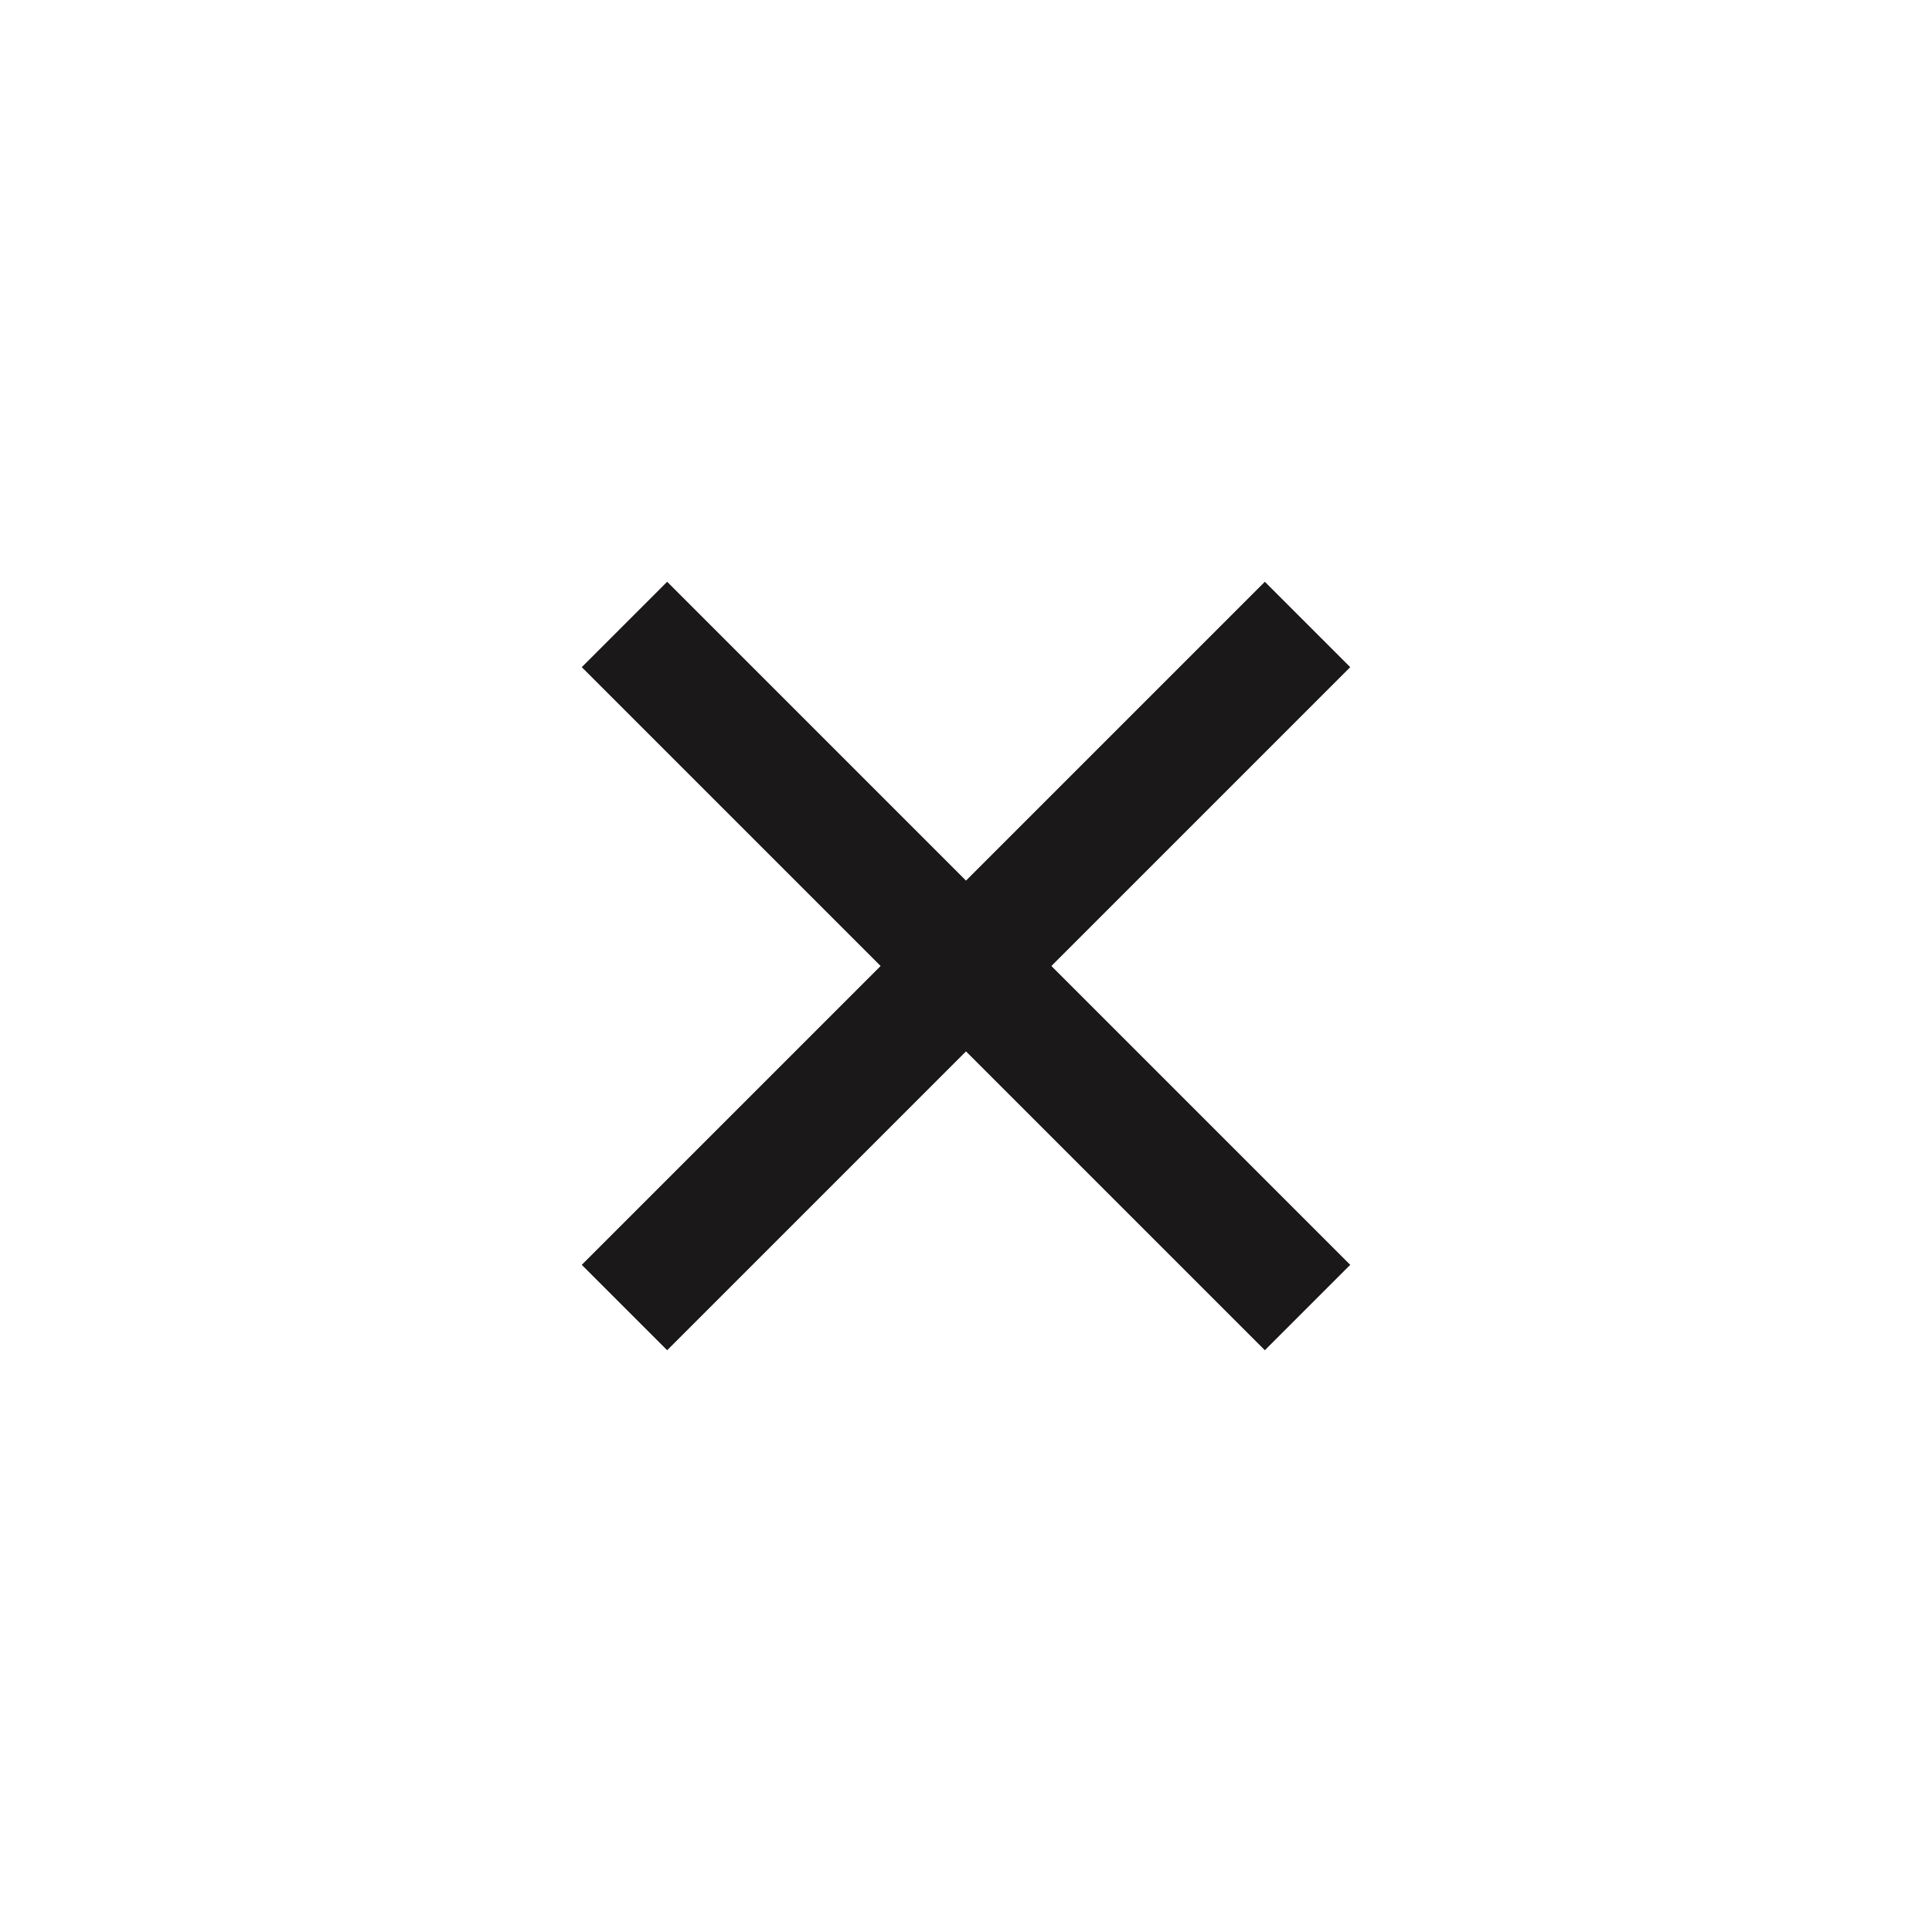
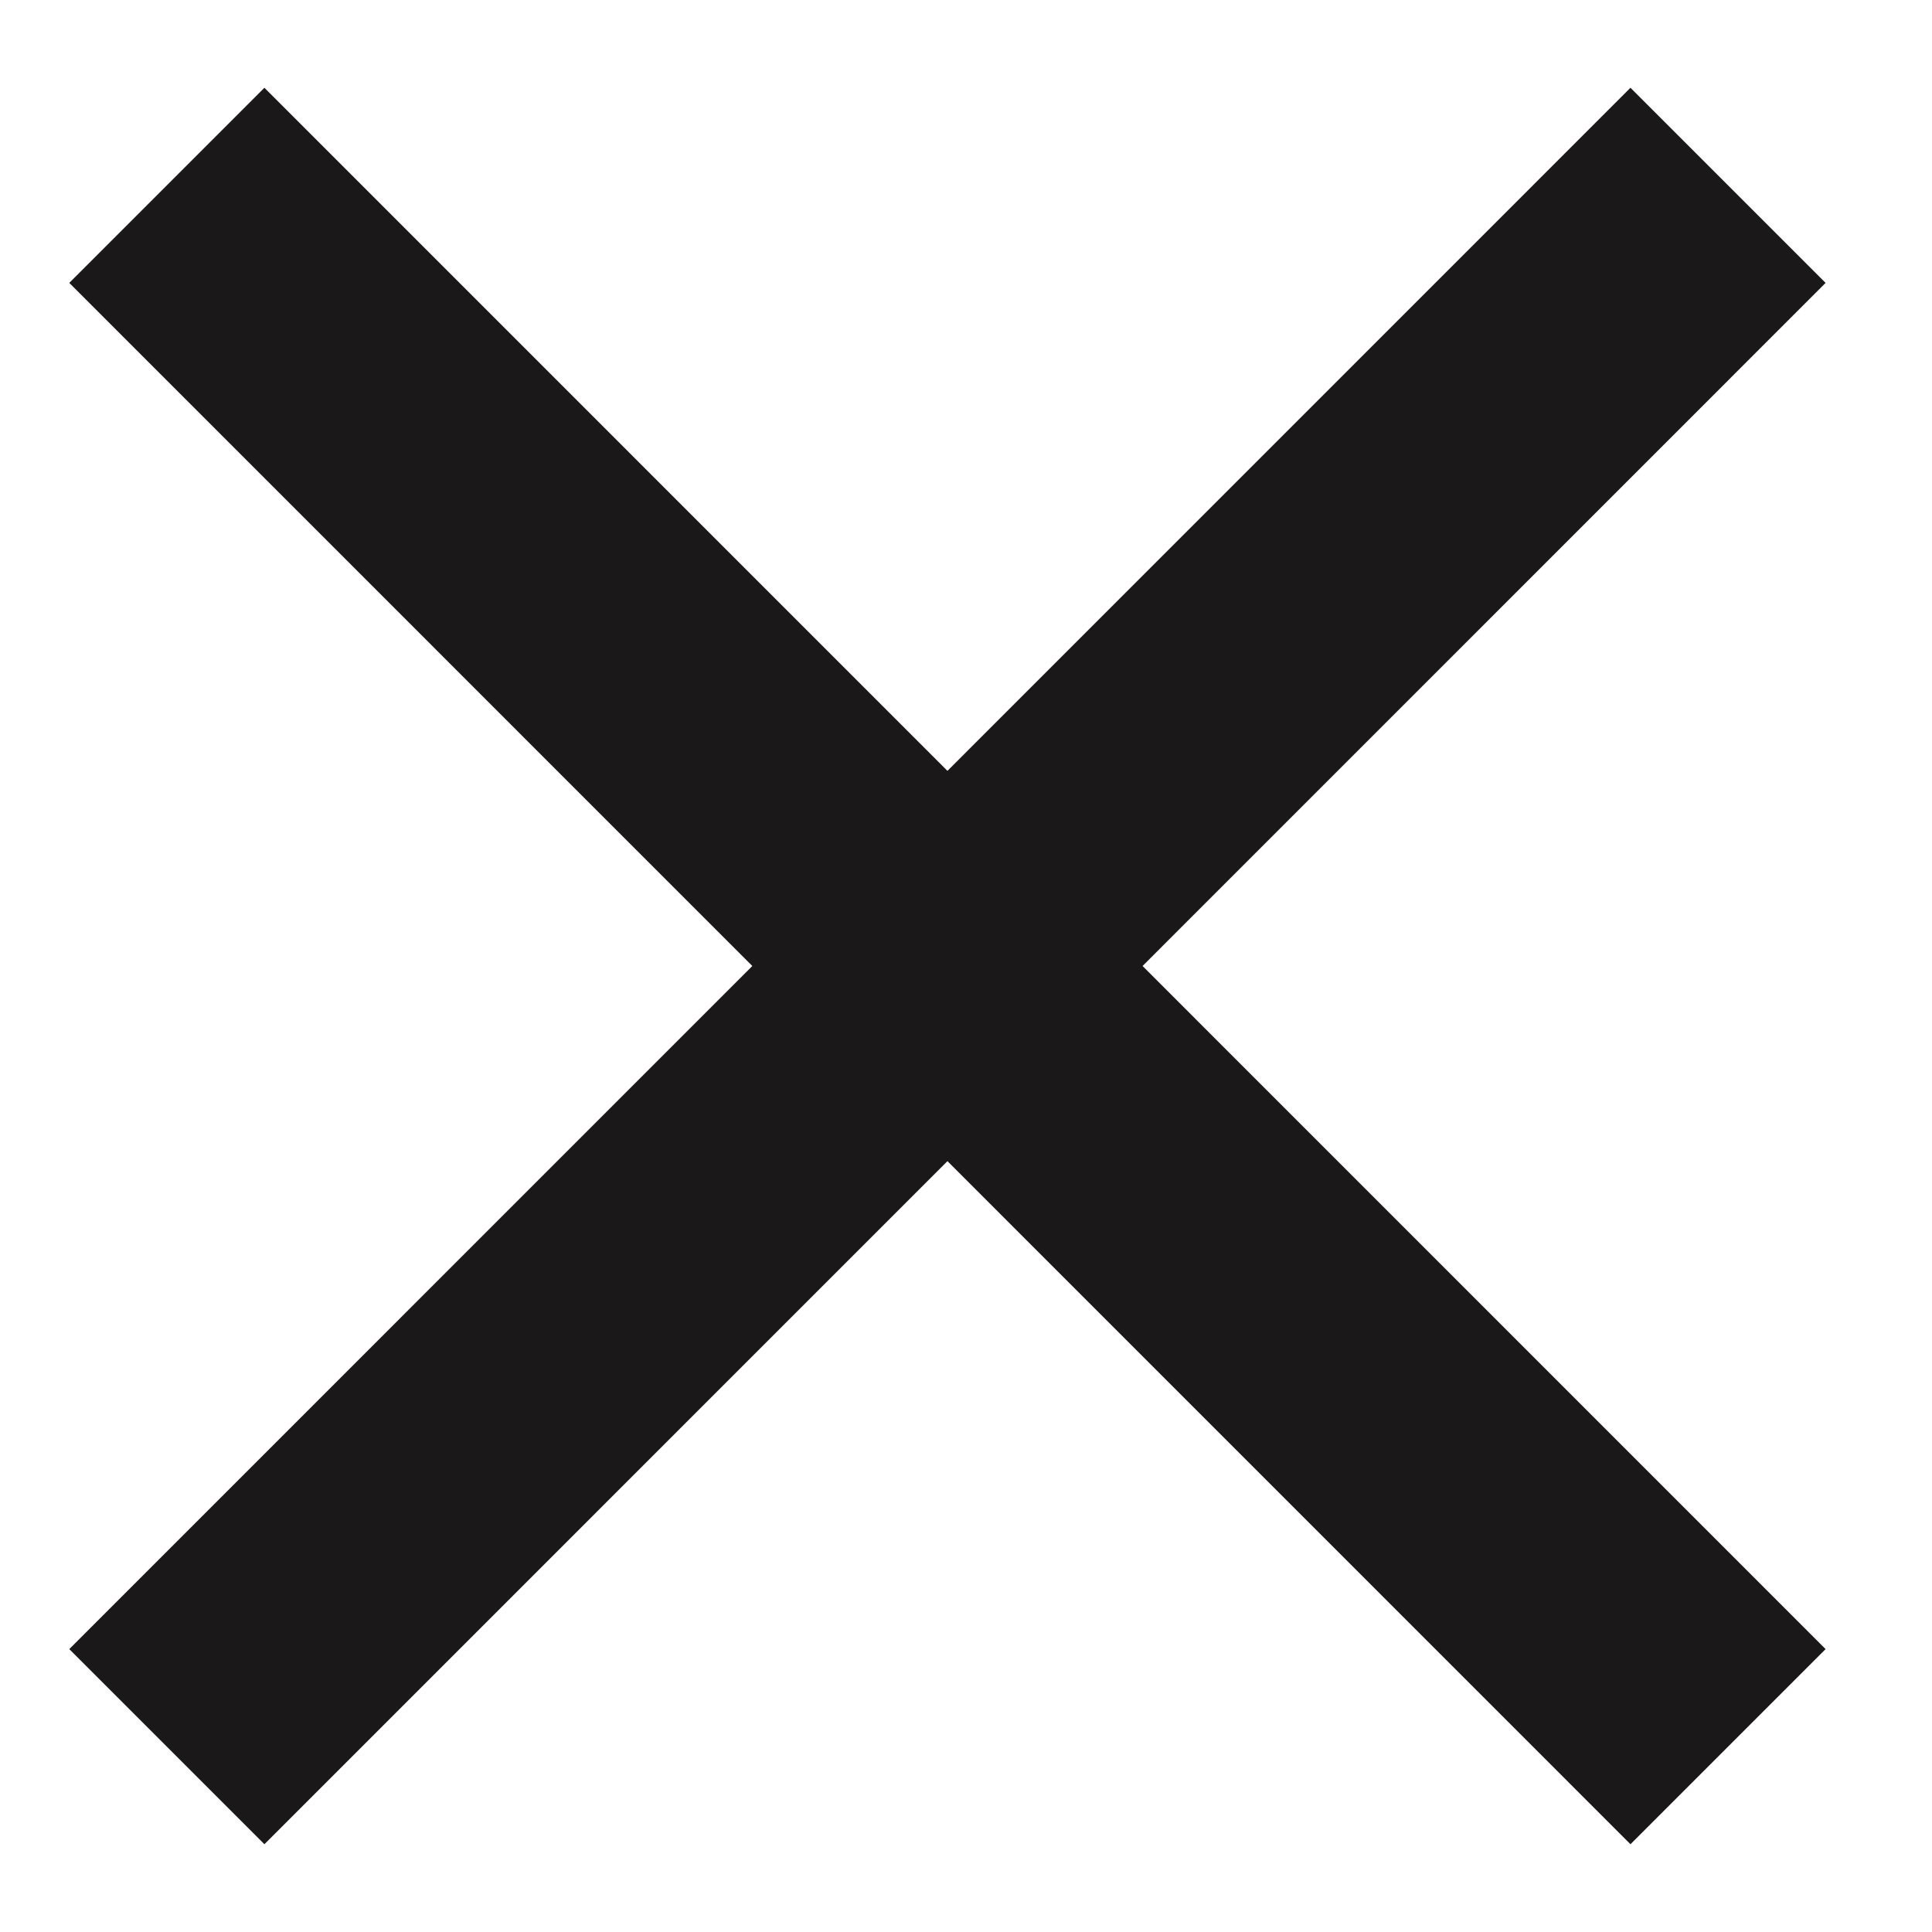
- <svg xmlns="http://www.w3.org/2000/svg" width="32" height="32" viewBox="0 0 32 32" fill="none">
-   <path d="M9.636 20.95L20.95 9.636L22.364 11.05L11.05 22.364L9.636 20.95Z" fill="#1A1818" />
-   <path d="M9.636 11.05L11.05 9.636L22.364 20.95L20.95 22.364L9.636 11.05Z" fill="#1A1818" />
+ <svg xmlns="http://www.w3.org/2000/svg" width="14" height="14" viewBox="0 0 14 14" fill="none">
+   <path d="M0.502 11.95L11.815 0.636L13.229 2.05L1.916 13.364L0.502 11.95Z" fill="#1A1818" />
+   <path d="M0.502 2.05L1.916 0.636L13.229 11.95L11.815 13.364L0.502 2.05Z" fill="#1A1818" />
</svg>
